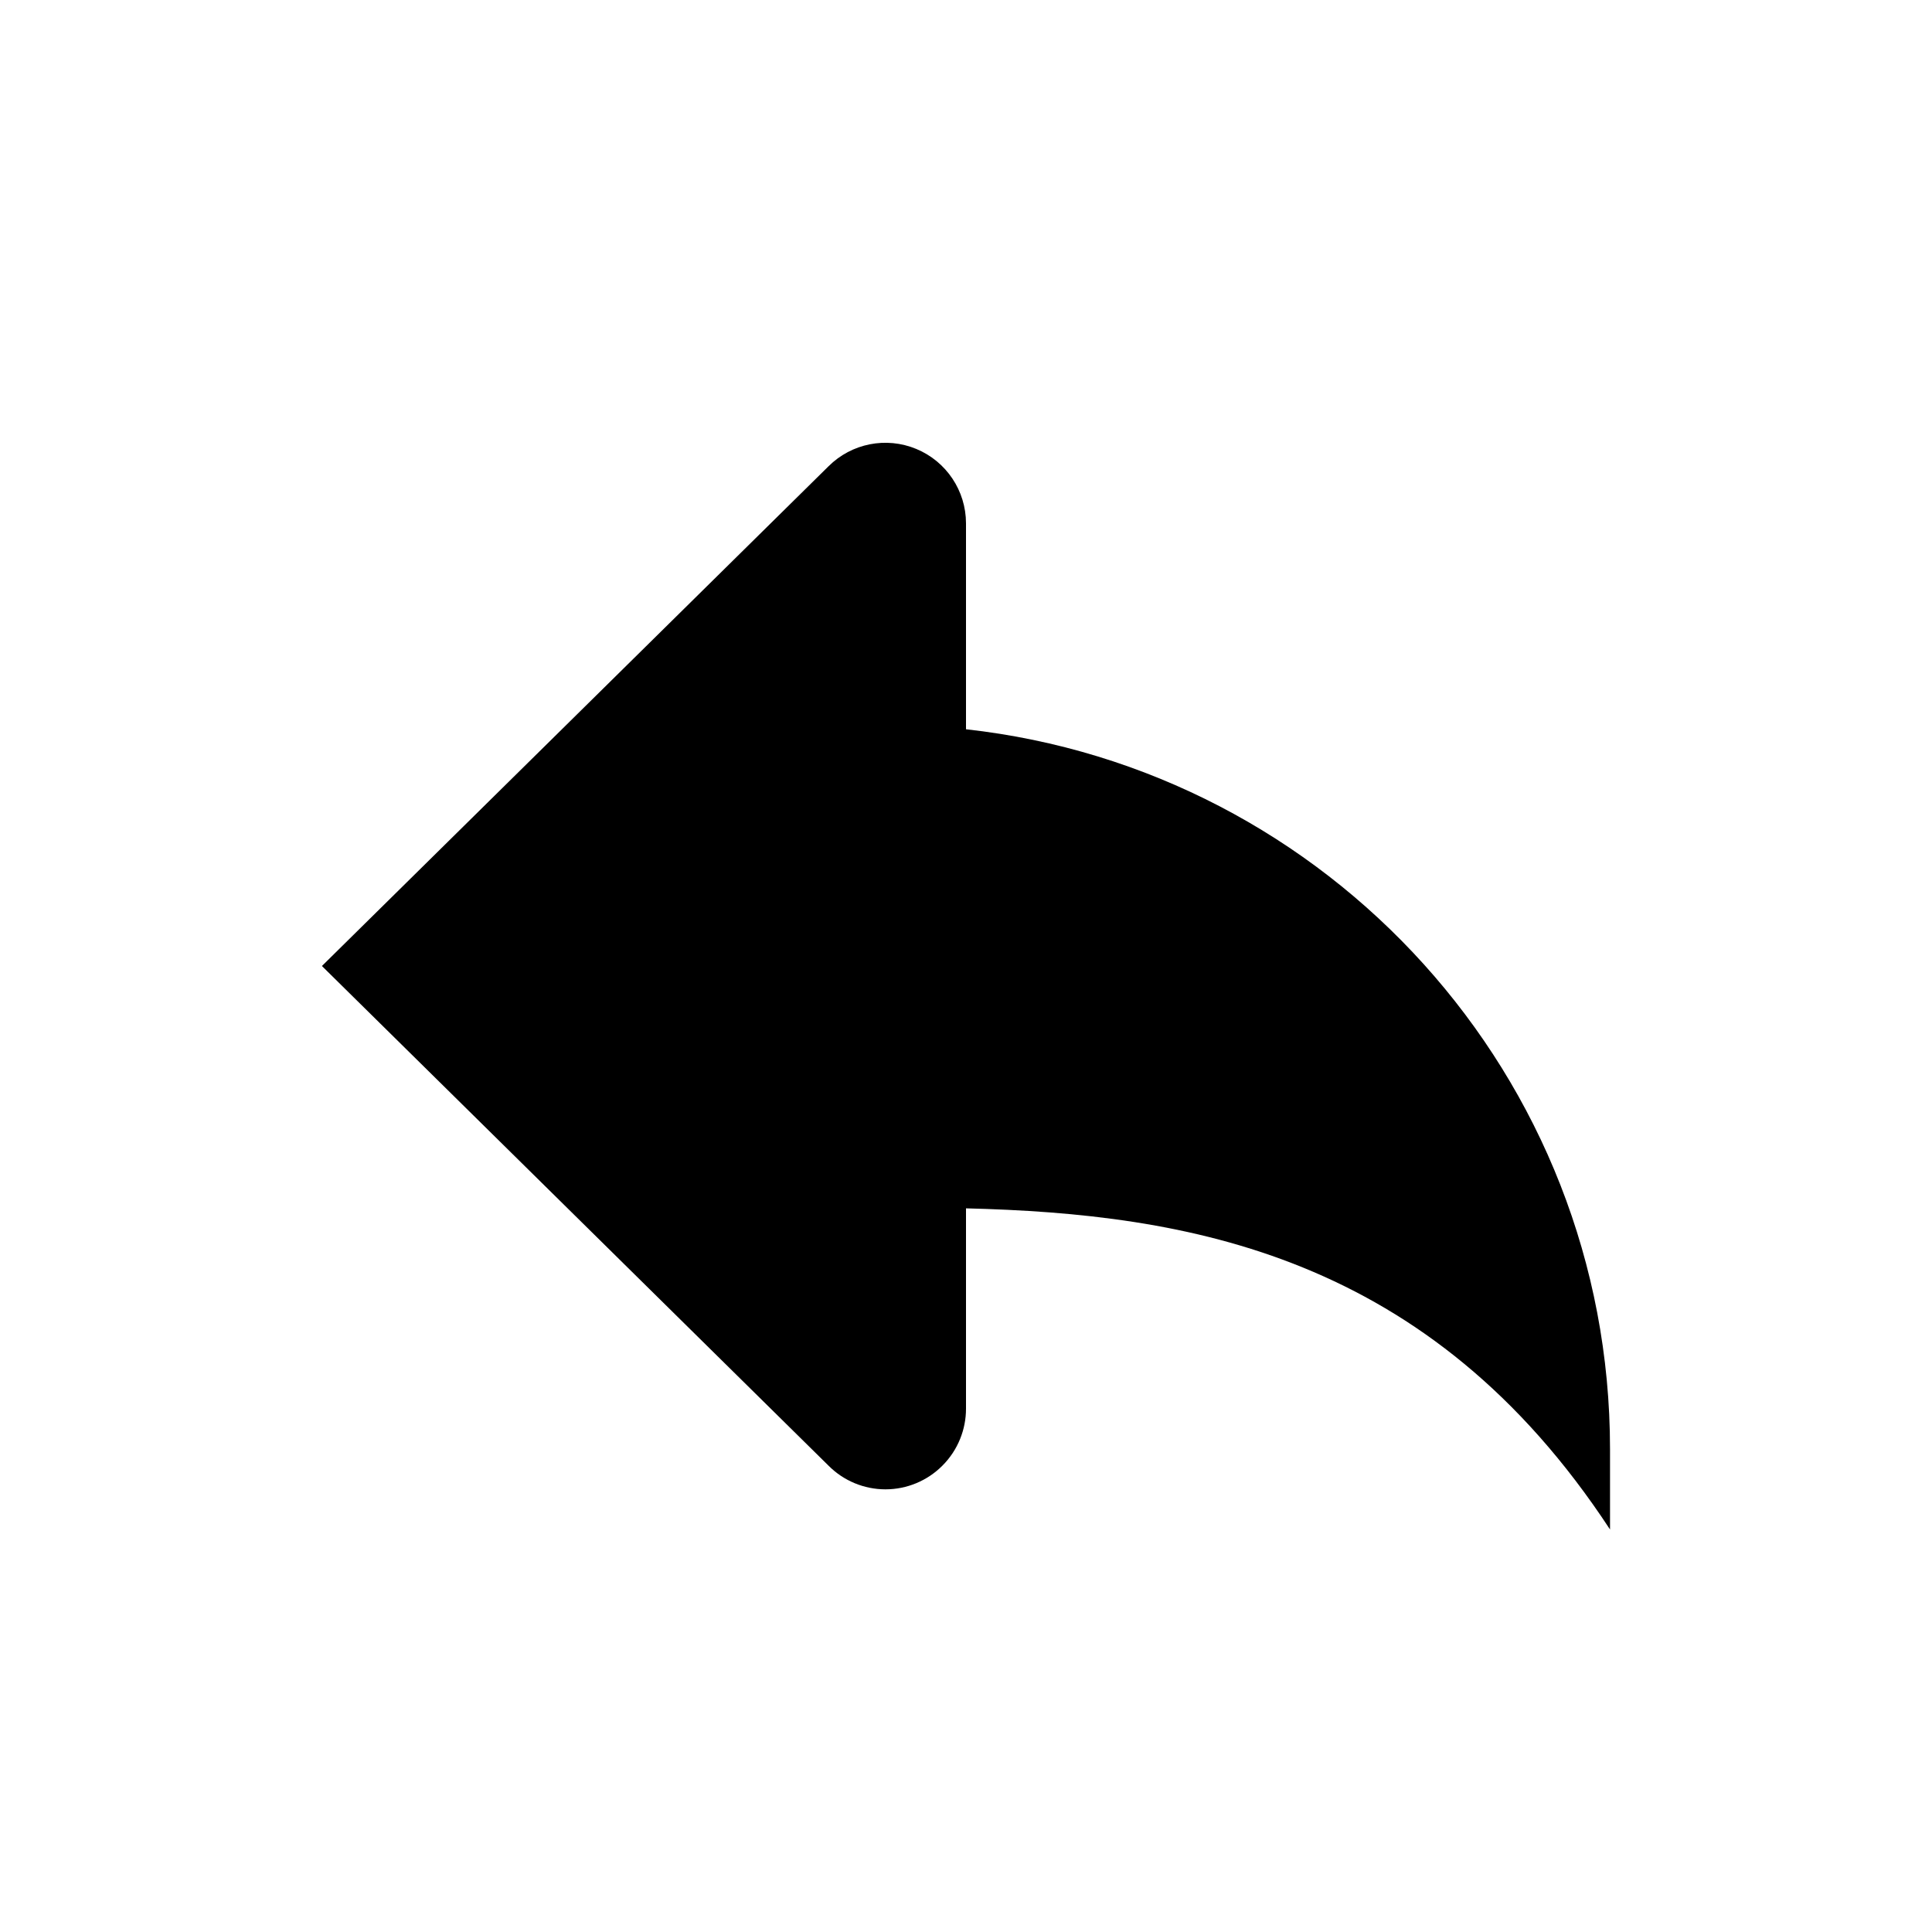
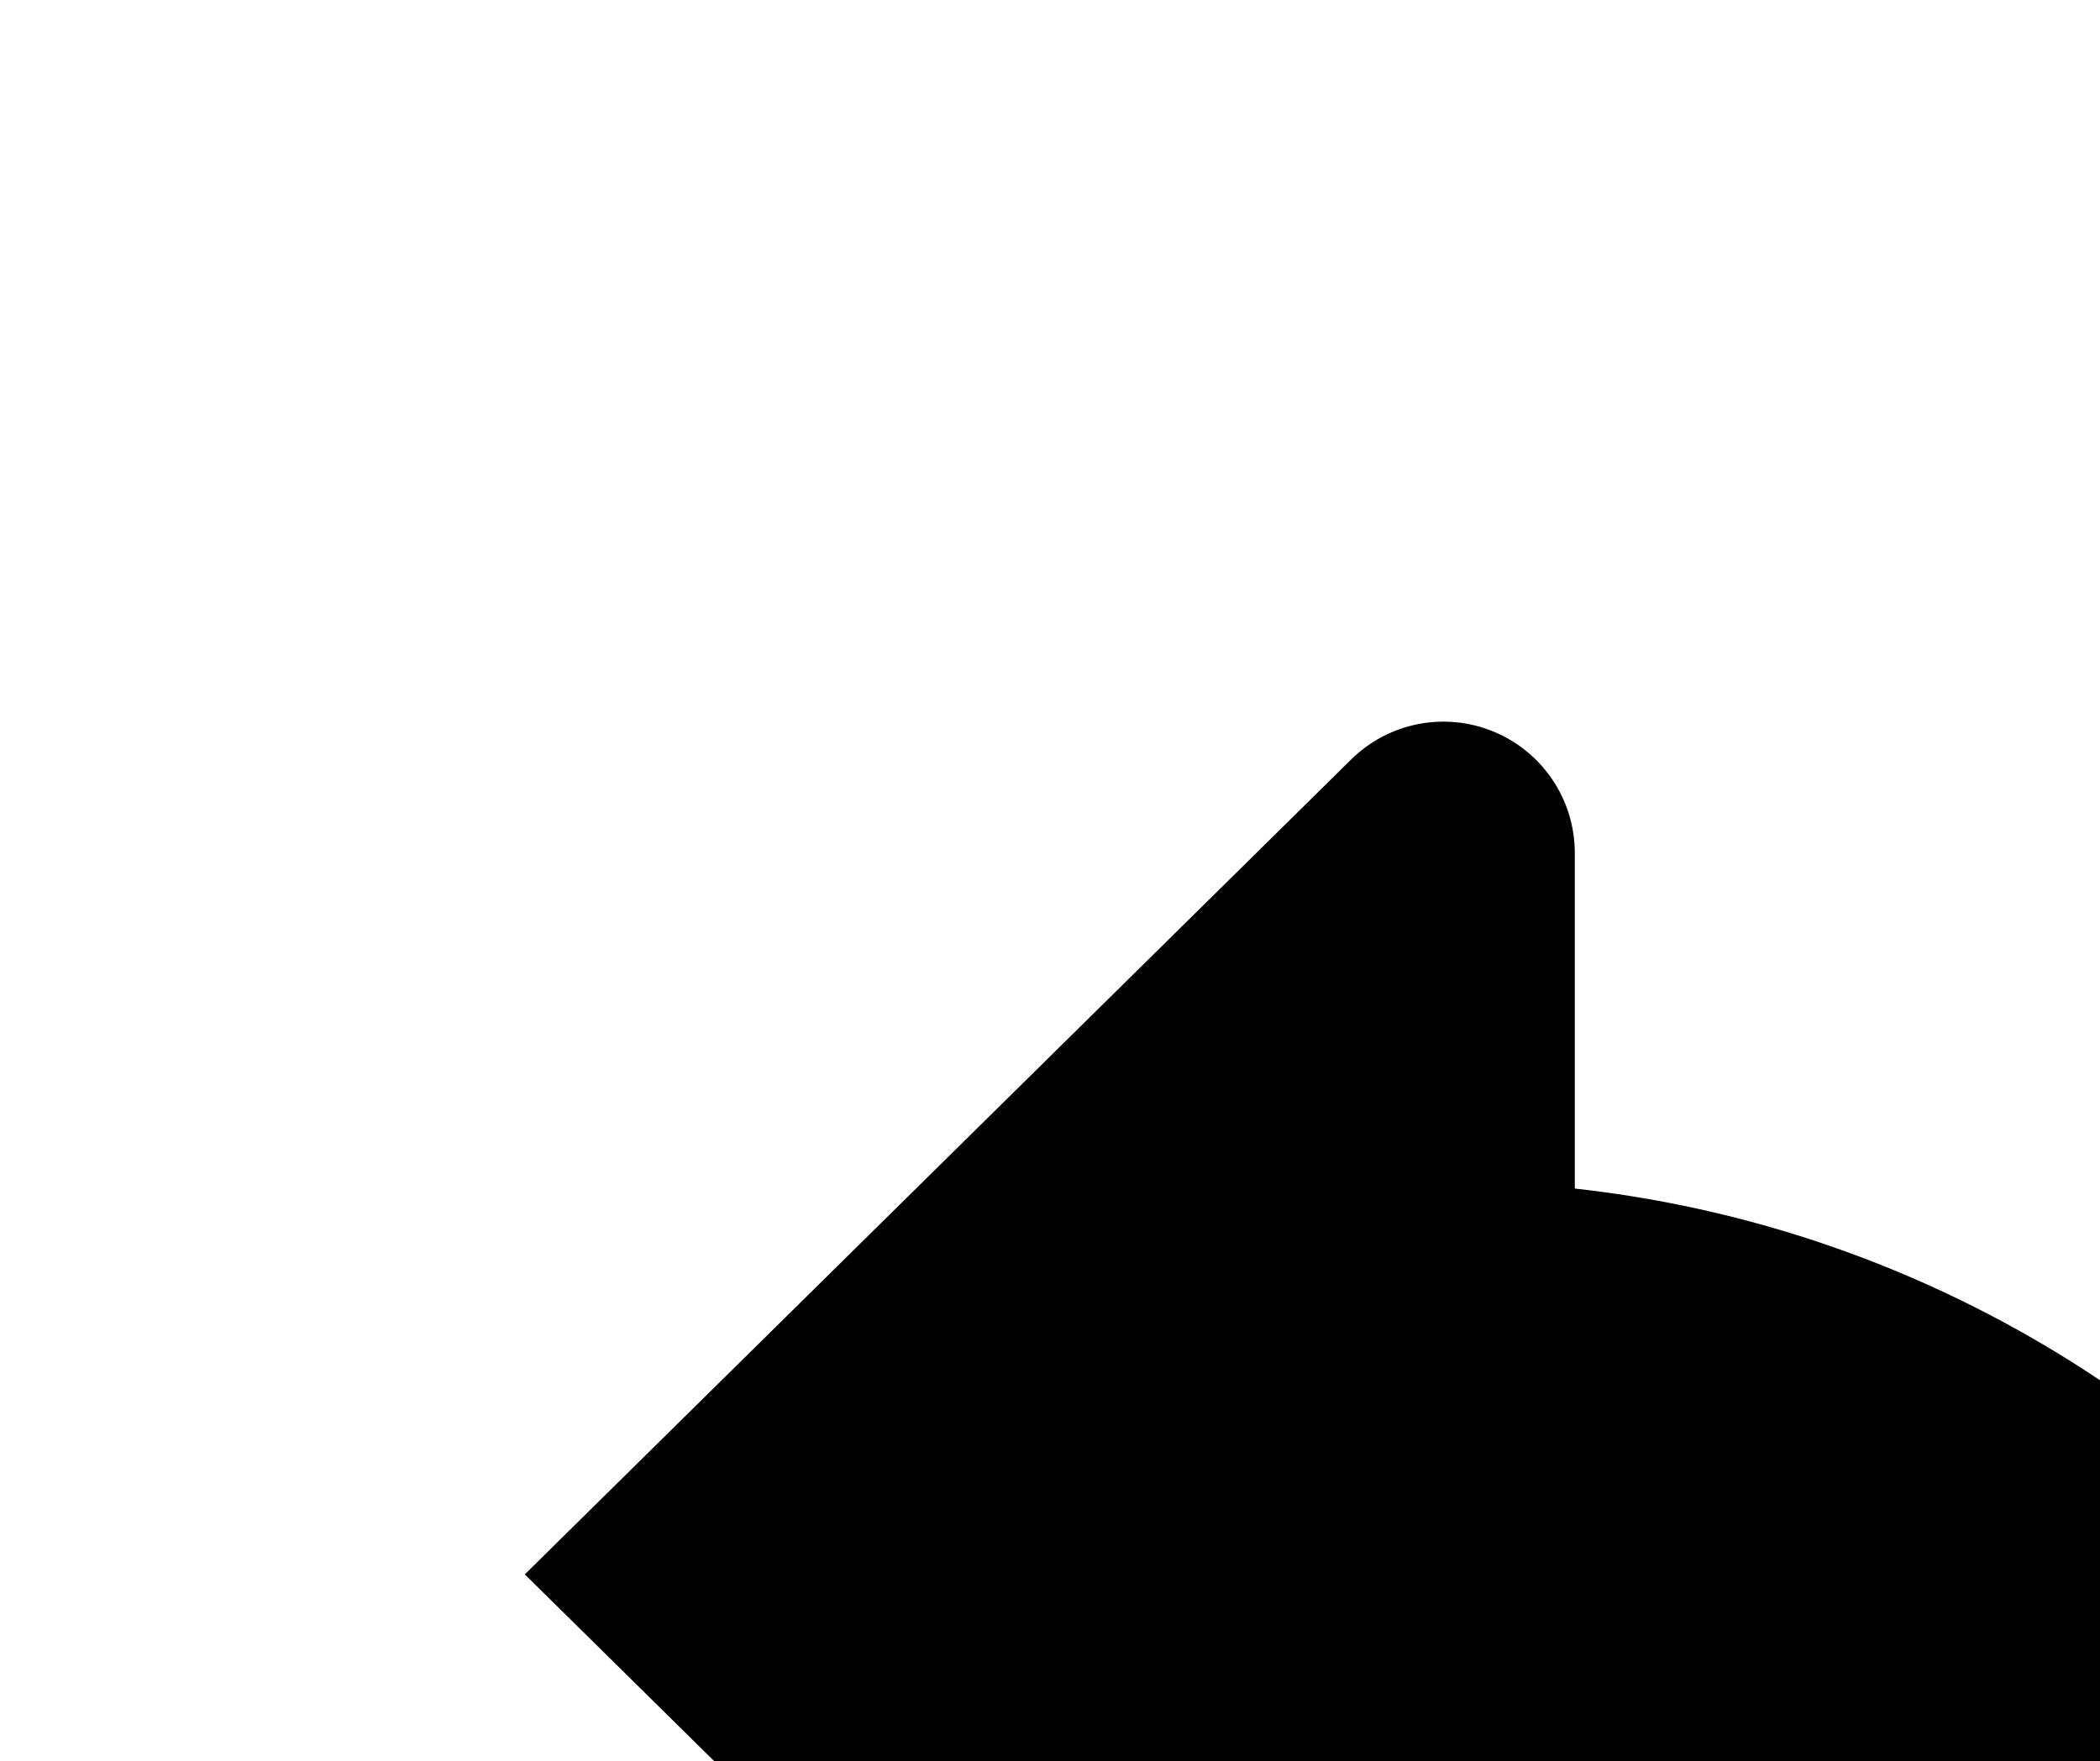
- <svg xmlns="http://www.w3.org/2000/svg" version="1.1" width="32" height="32" viewBox="0 0 32 32">
-   <path d="M16 12.079V8.667a1.335 1.335 0 0 0-2.277-.944L5.332 16l8.391 8.276a1.33 1.33 0 0 0 1.886 0c.26-.26.391-.603.391-.943v-3.319c3.667.091 7.673.755 10.667 5.319V24C26.667 17.823 22 12.743 16 12.079z" fill="#000" />
+ <svg xmlns="http://www.w3.org/2000/svg">
+   <path d="M16 12.079V8.667a1.335 1.335 0 0 0-2.277-.944L5.332 16l8.391 8.276a1.33 1.33 0 0 0 1.886 0c.26-.26.391-.603.391-.943v-3.319c3.667.091 7.673.755 10.667 5.319V24C26.667 17.823 22 12.743 16 12.079z" />
</svg>
